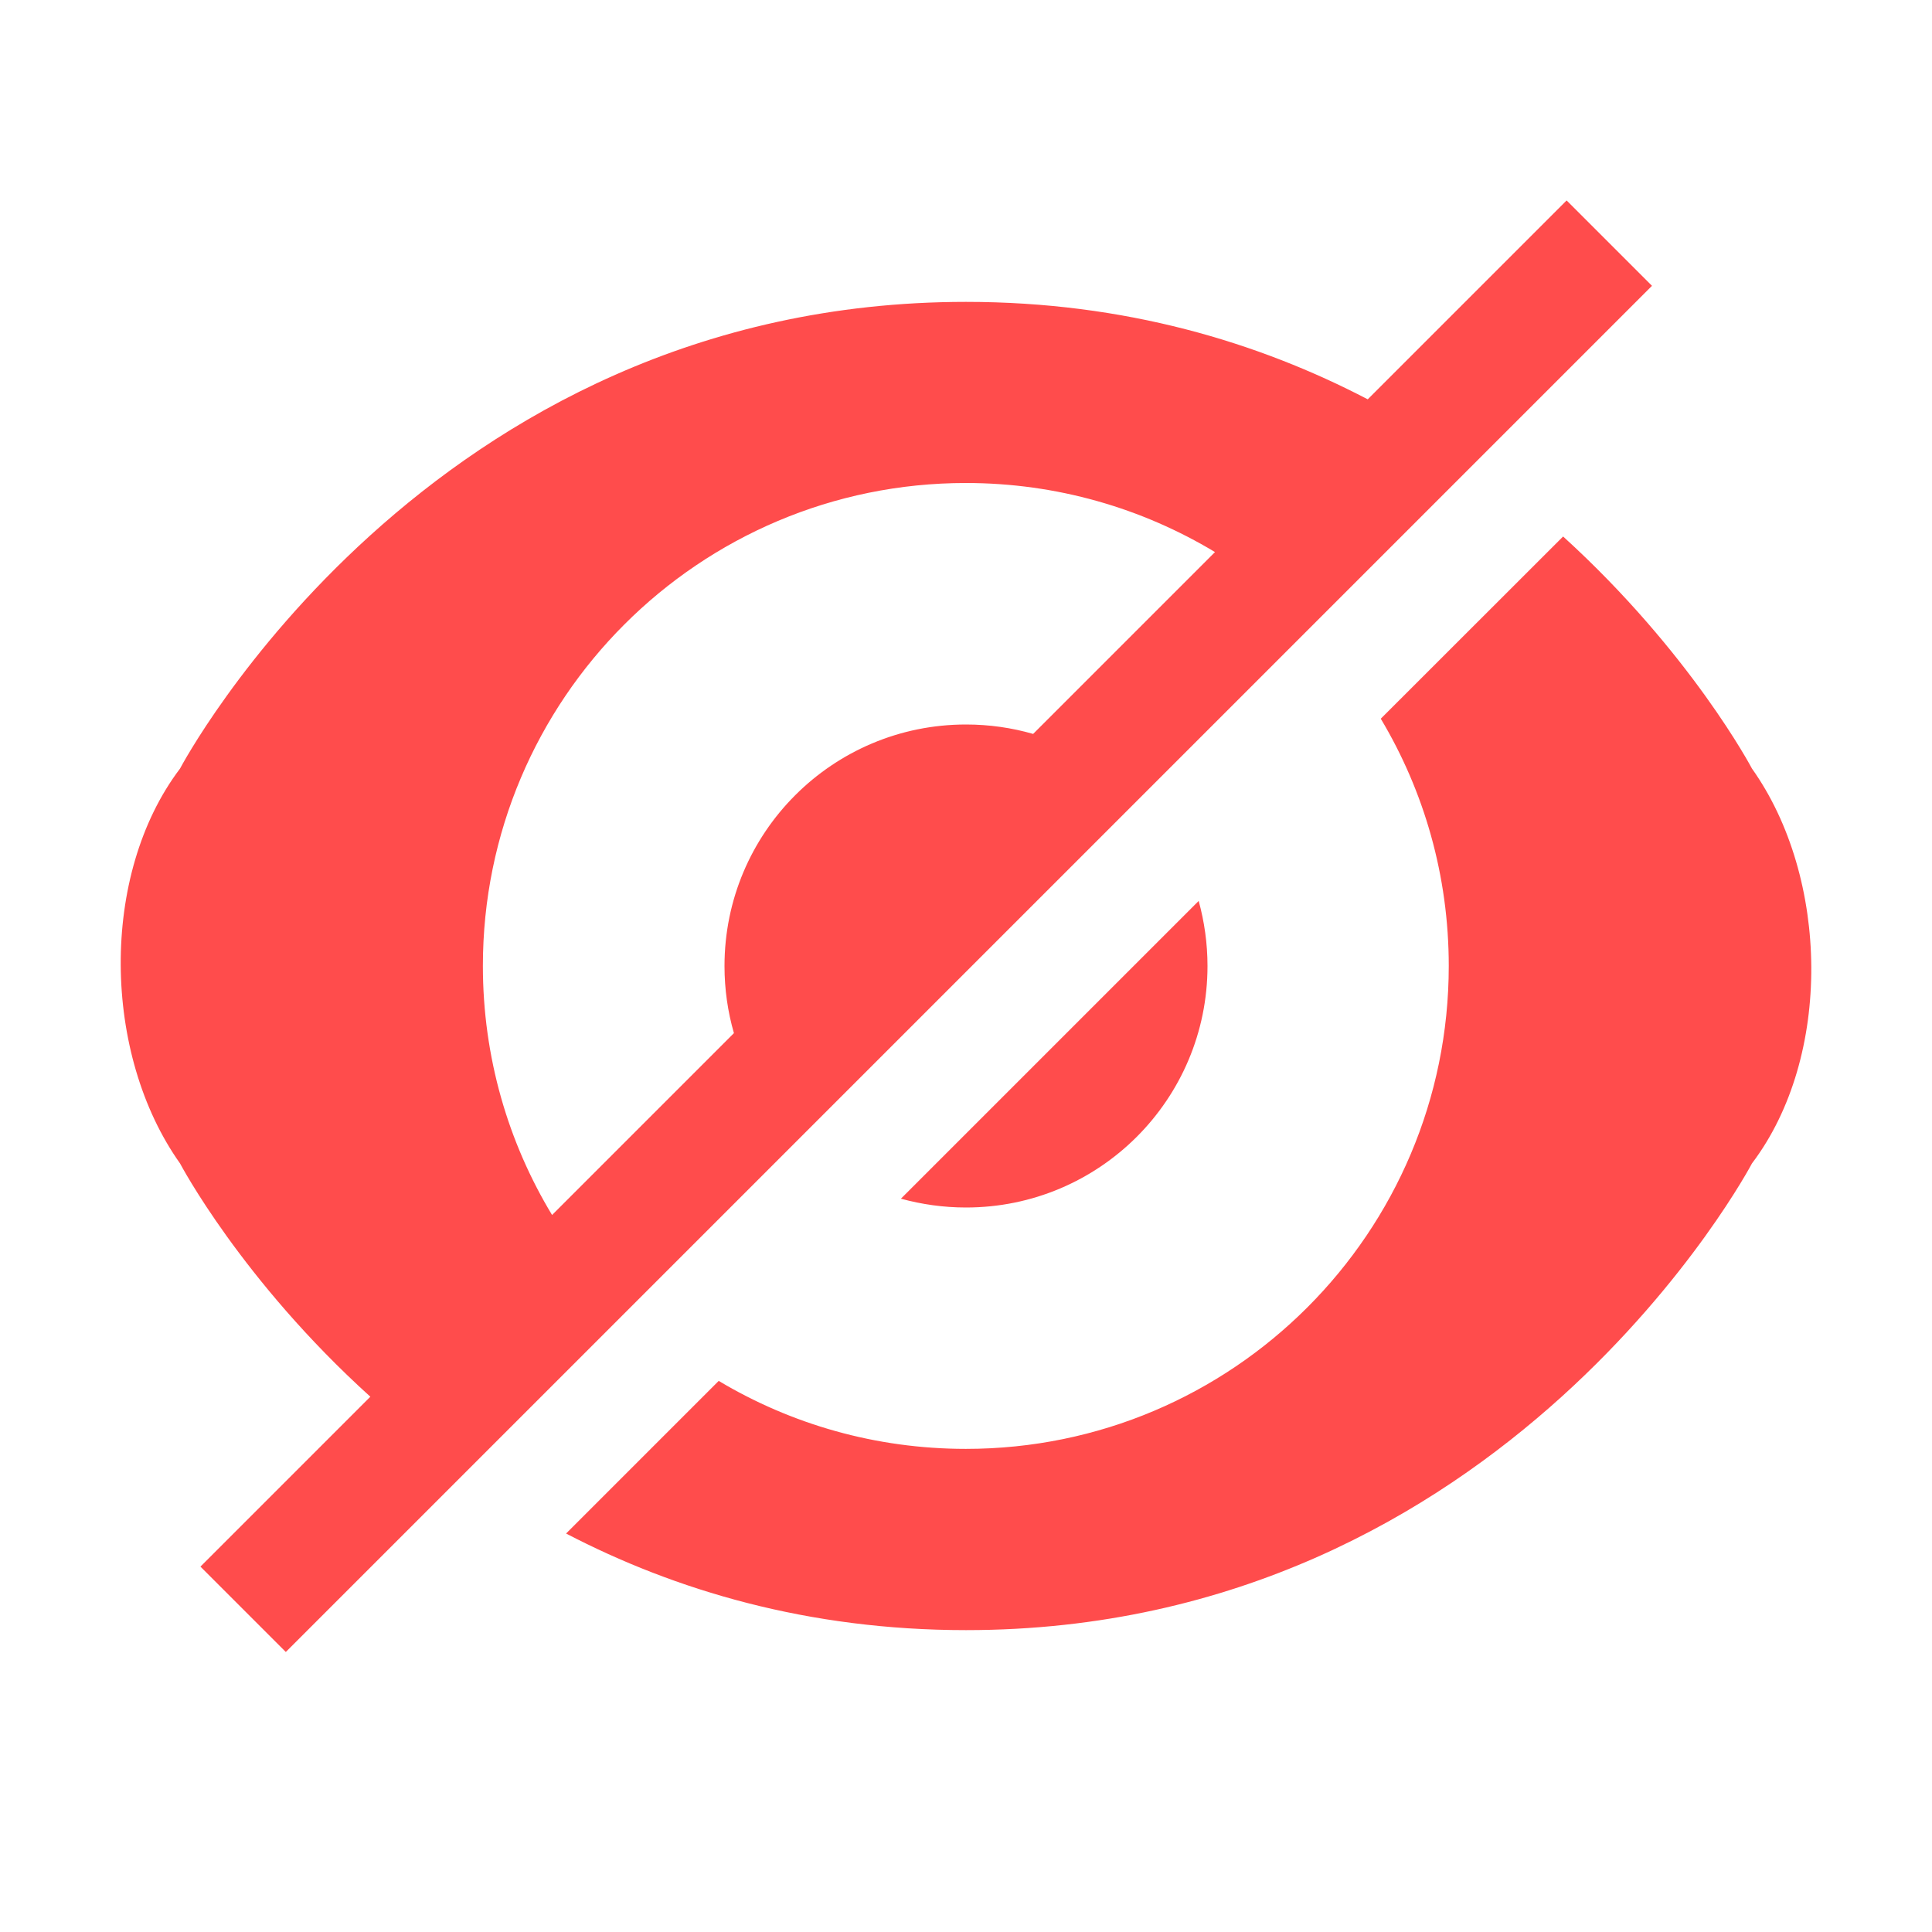
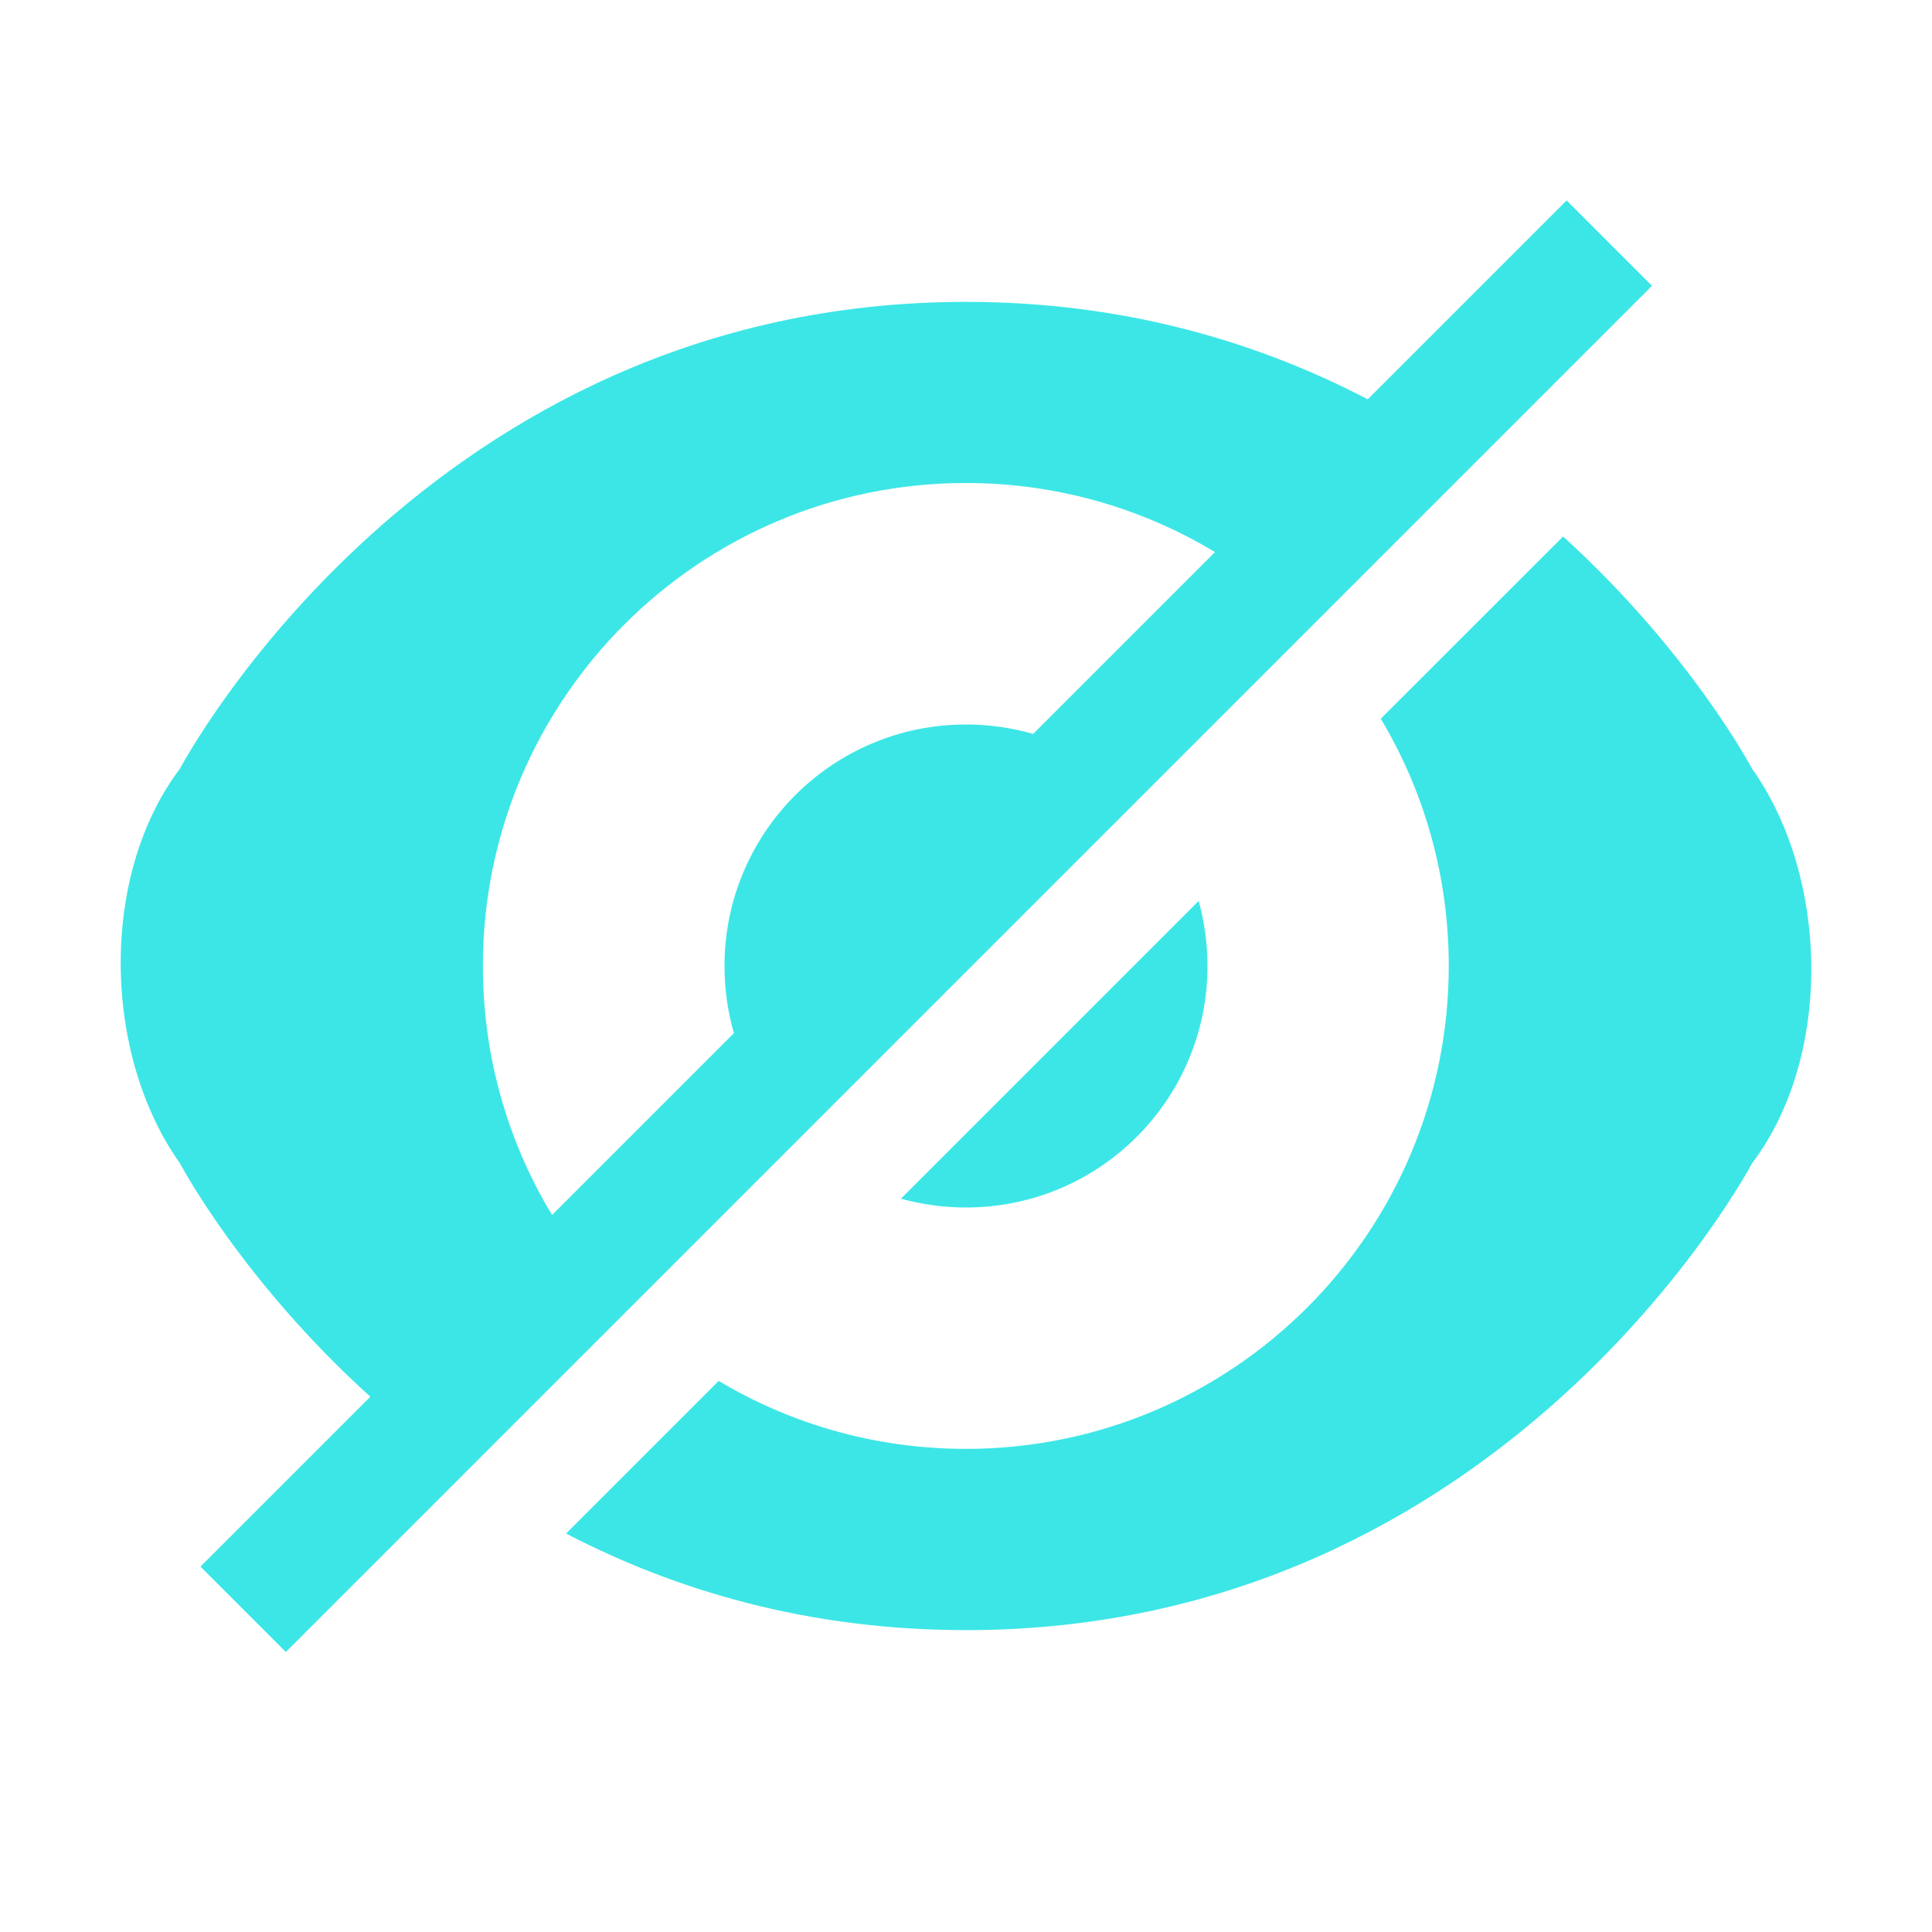
<svg xmlns="http://www.w3.org/2000/svg" width="16px" height="16px" viewBox="0 0 16 16" version="1.1">
  <defs />
  <g id="Page-1" stroke="none" stroke-width="1" fill="none" fill-rule="evenodd">
-     <g id="hide-icon-active" fill="#FF4C4C">
+     <g id="hide-icon-active" fill="#3ce6e6">
      <g transform="translate(1, 1)" id="Combined-Shape">
        <path d="M2.067,10.567 C0.999,9.601 0.491,8.635 0.491,8.635 C-0.151,7.732 -0.177,6.247 0.491,5.365 C0.491,5.365 2.526,1.5 7,1.5 C8.317,1.5 9.422,1.835 10.327,2.307 L11.974,0.66 L12.681,1.367 L1.367,12.681 L0.66,11.974 L2.067,10.567 Z M9.062,3.572 C8.459,3.209 7.753,3 6.999,3 C4.79,3 2.999,4.791 2.999,6.999 C2.999,7.754 3.208,8.46 3.572,9.062 L5.078,7.556 C5.027,7.379 5,7.193 5,7 C5,5.895 5.895,5 7,5 C7.193,5 7.379,5.027 7.556,5.078 L9.062,3.572 Z M3.688,11.7 L4.952,10.436 C5.551,10.794 6.251,10.999 6.999,10.999 C9.208,10.999 10.998,9.208 10.998,6.999 C10.998,6.251 10.793,5.551 10.435,4.952 L11.945,3.443 C13.004,4.406 13.509,5.365 13.509,5.365 C14.151,6.268 14.177,7.753 13.509,8.635 C13.509,8.635 11.474,12.5 7,12.5 C5.69,12.5 4.589,12.169 3.688,11.7 Z M6.461,8.927 L8.927,6.461 C8.974,6.633 9,6.813 9,7 C9,8.105 8.105,9 7,9 C6.813,9 6.633,8.974 6.461,8.927 Z" />
      </g>
    </g>
  </g>
</svg>
